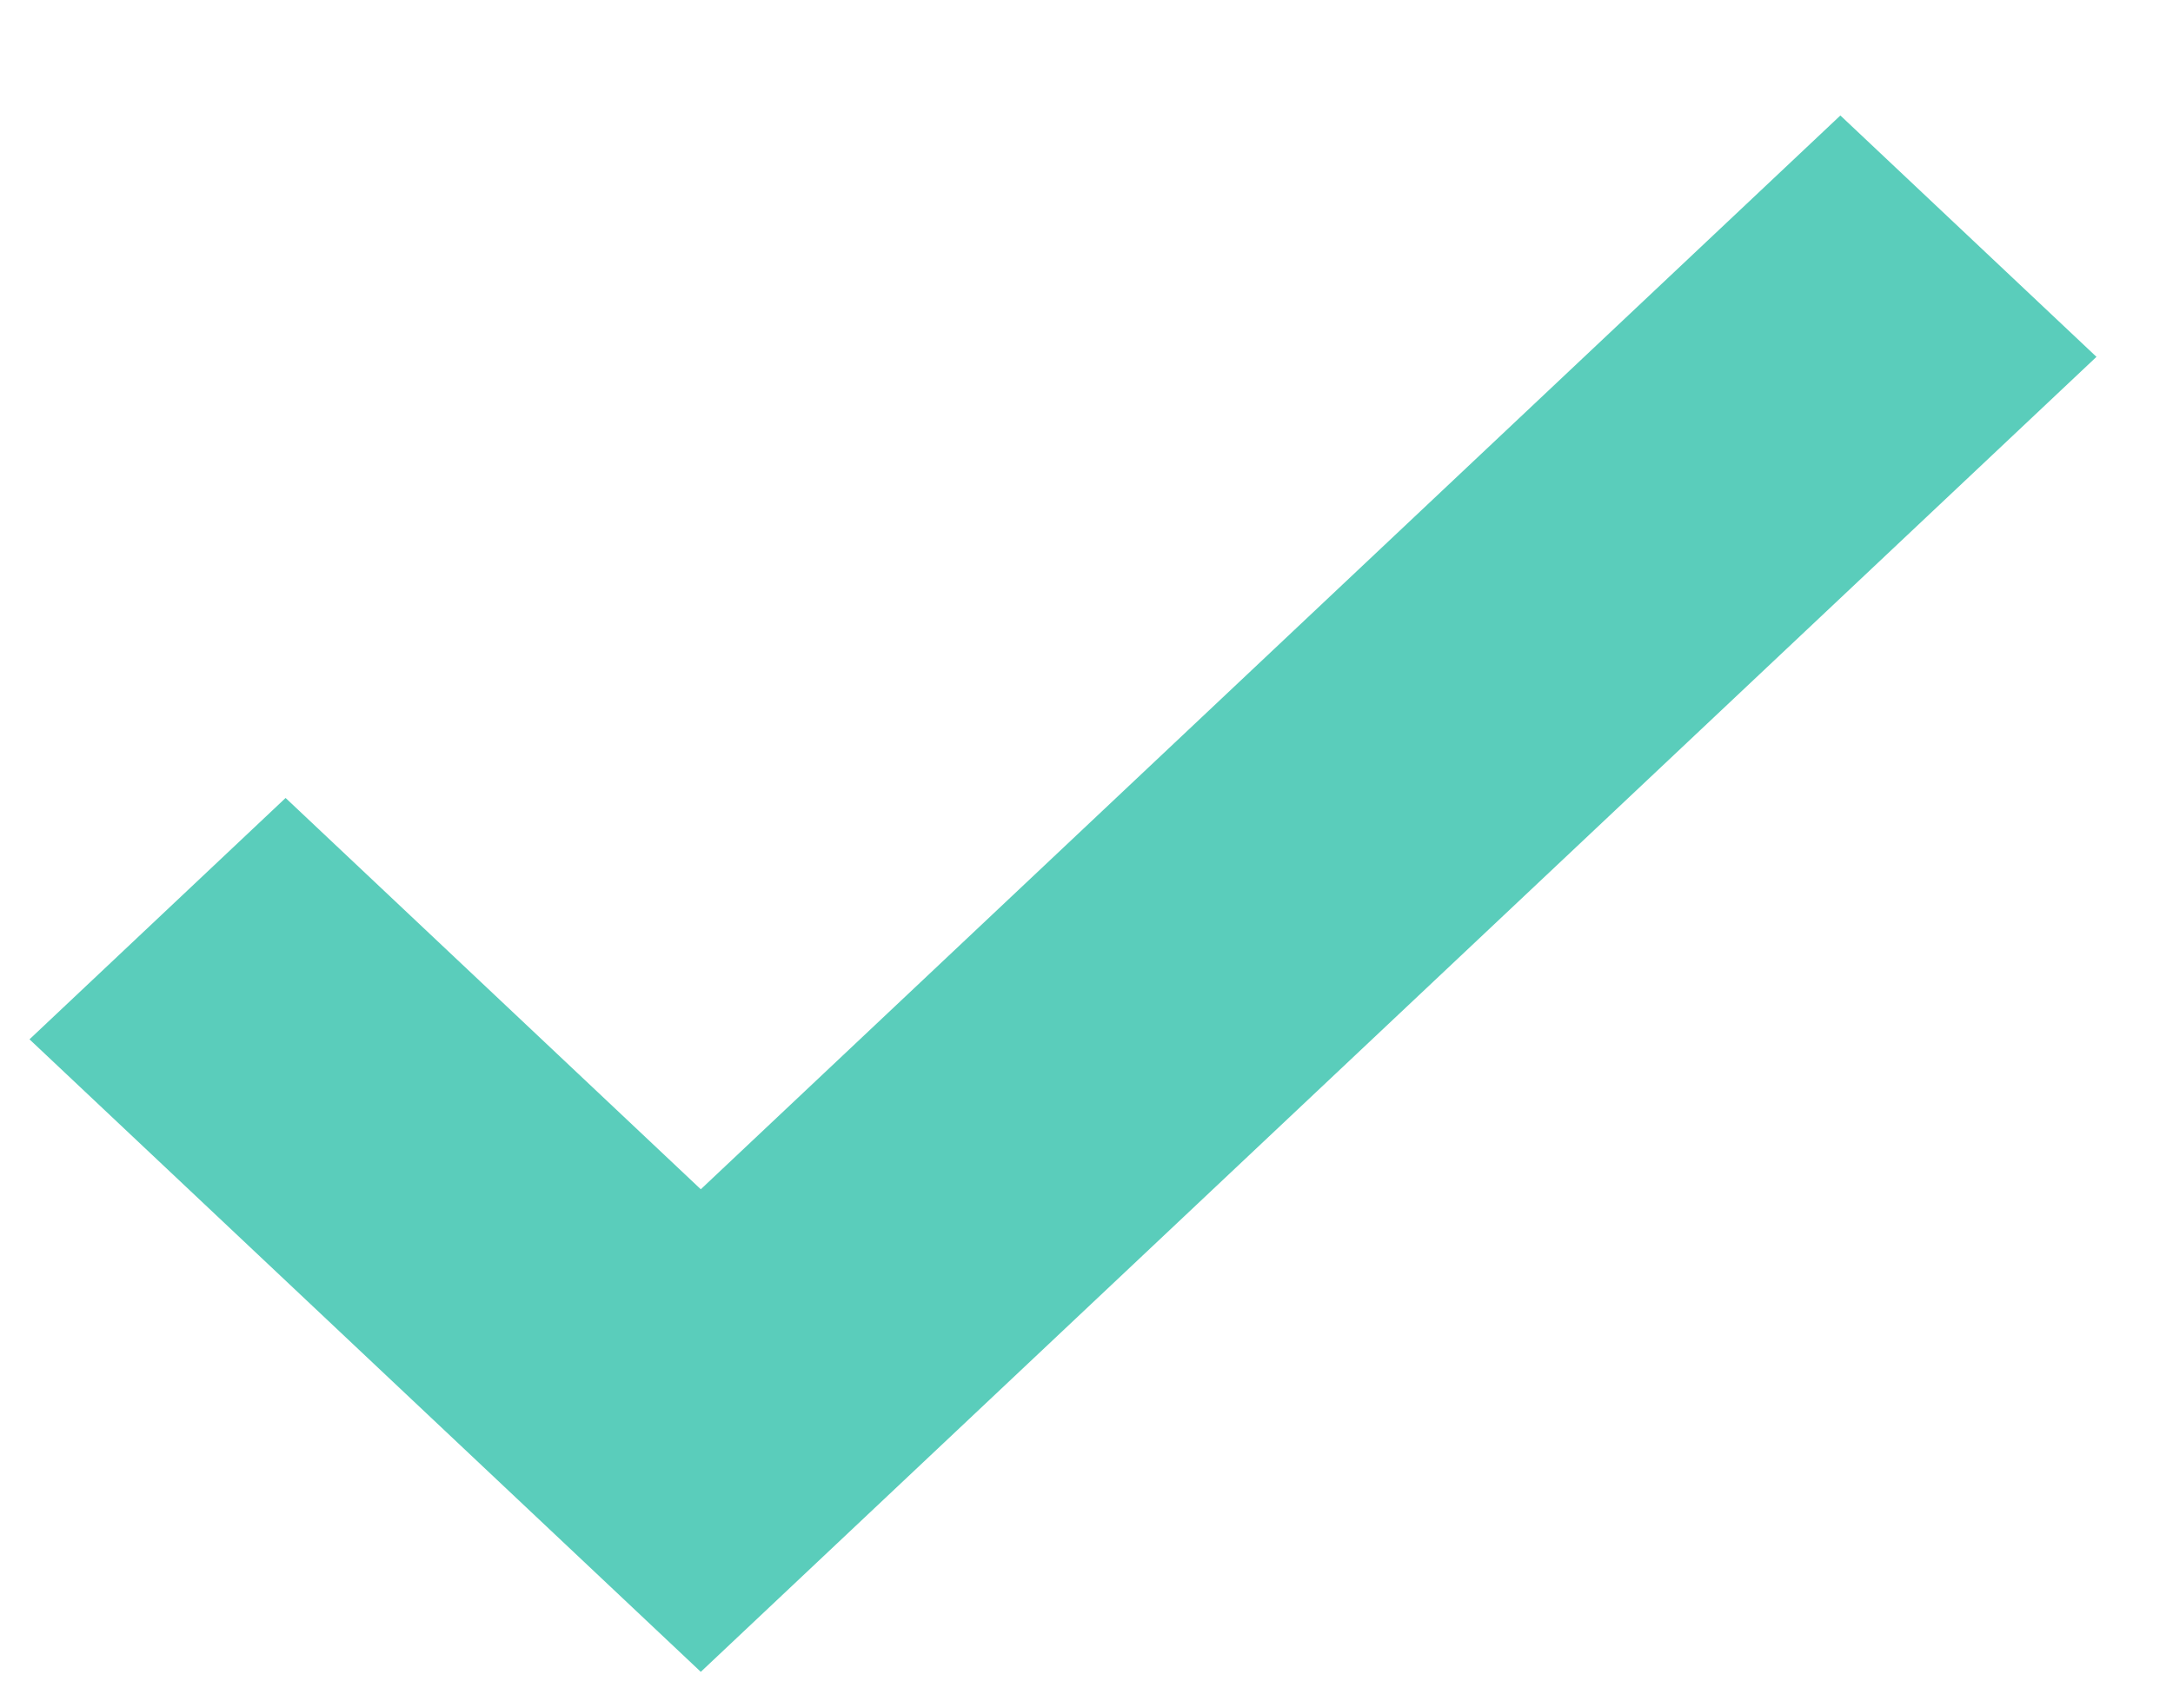
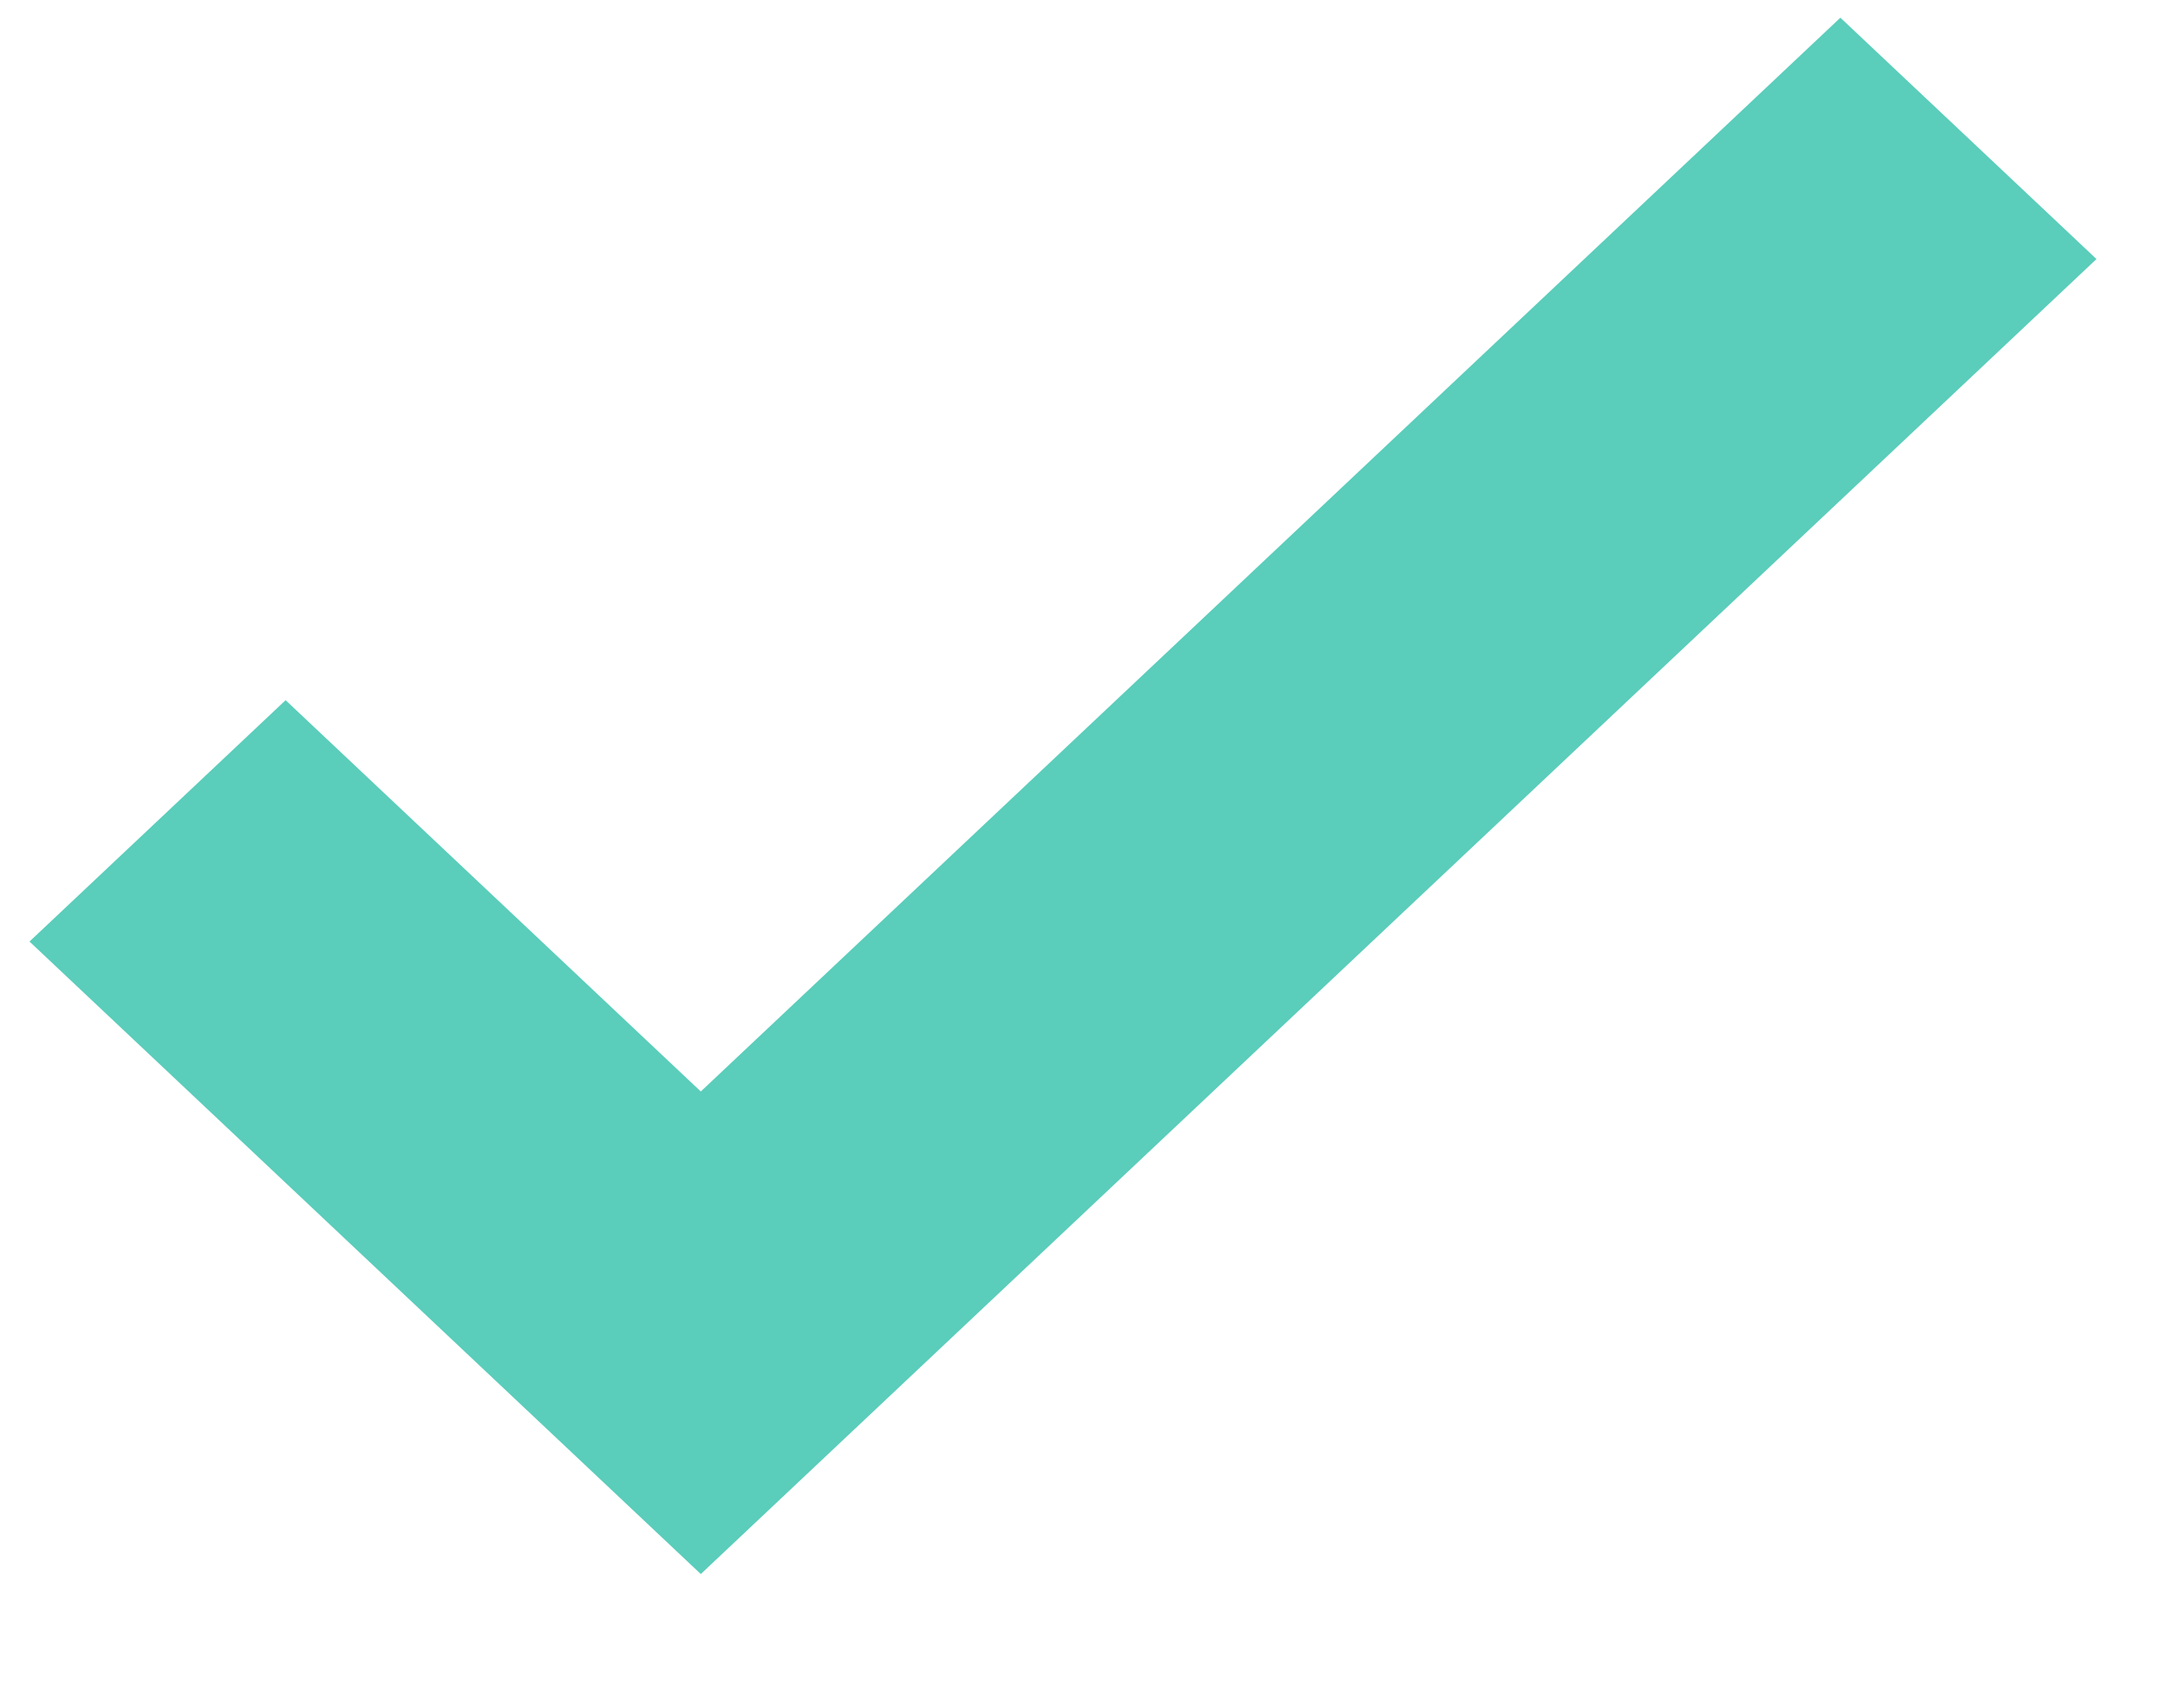
<svg xmlns="http://www.w3.org/2000/svg" width="14" height="11" viewBox="0 0 14 11" fill="none">
-   <path fill-rule="evenodd" clip-rule="evenodd" d="M13.507 2.299L4.515 10.771L0.19 6.696L1.84 5.141L4.515 7.662L11.857 0.744L13.507 2.299Z" fill="#5ACDBB" />
+   <path fill-rule="evenodd" clip-rule="evenodd" d="M13.507 1.669L4.515 10.141L0.19 6.066L1.84 4.511L4.515 7.032L11.857 0.114L13.507 1.669Z" fill="#5ACDBB" />
</svg>
